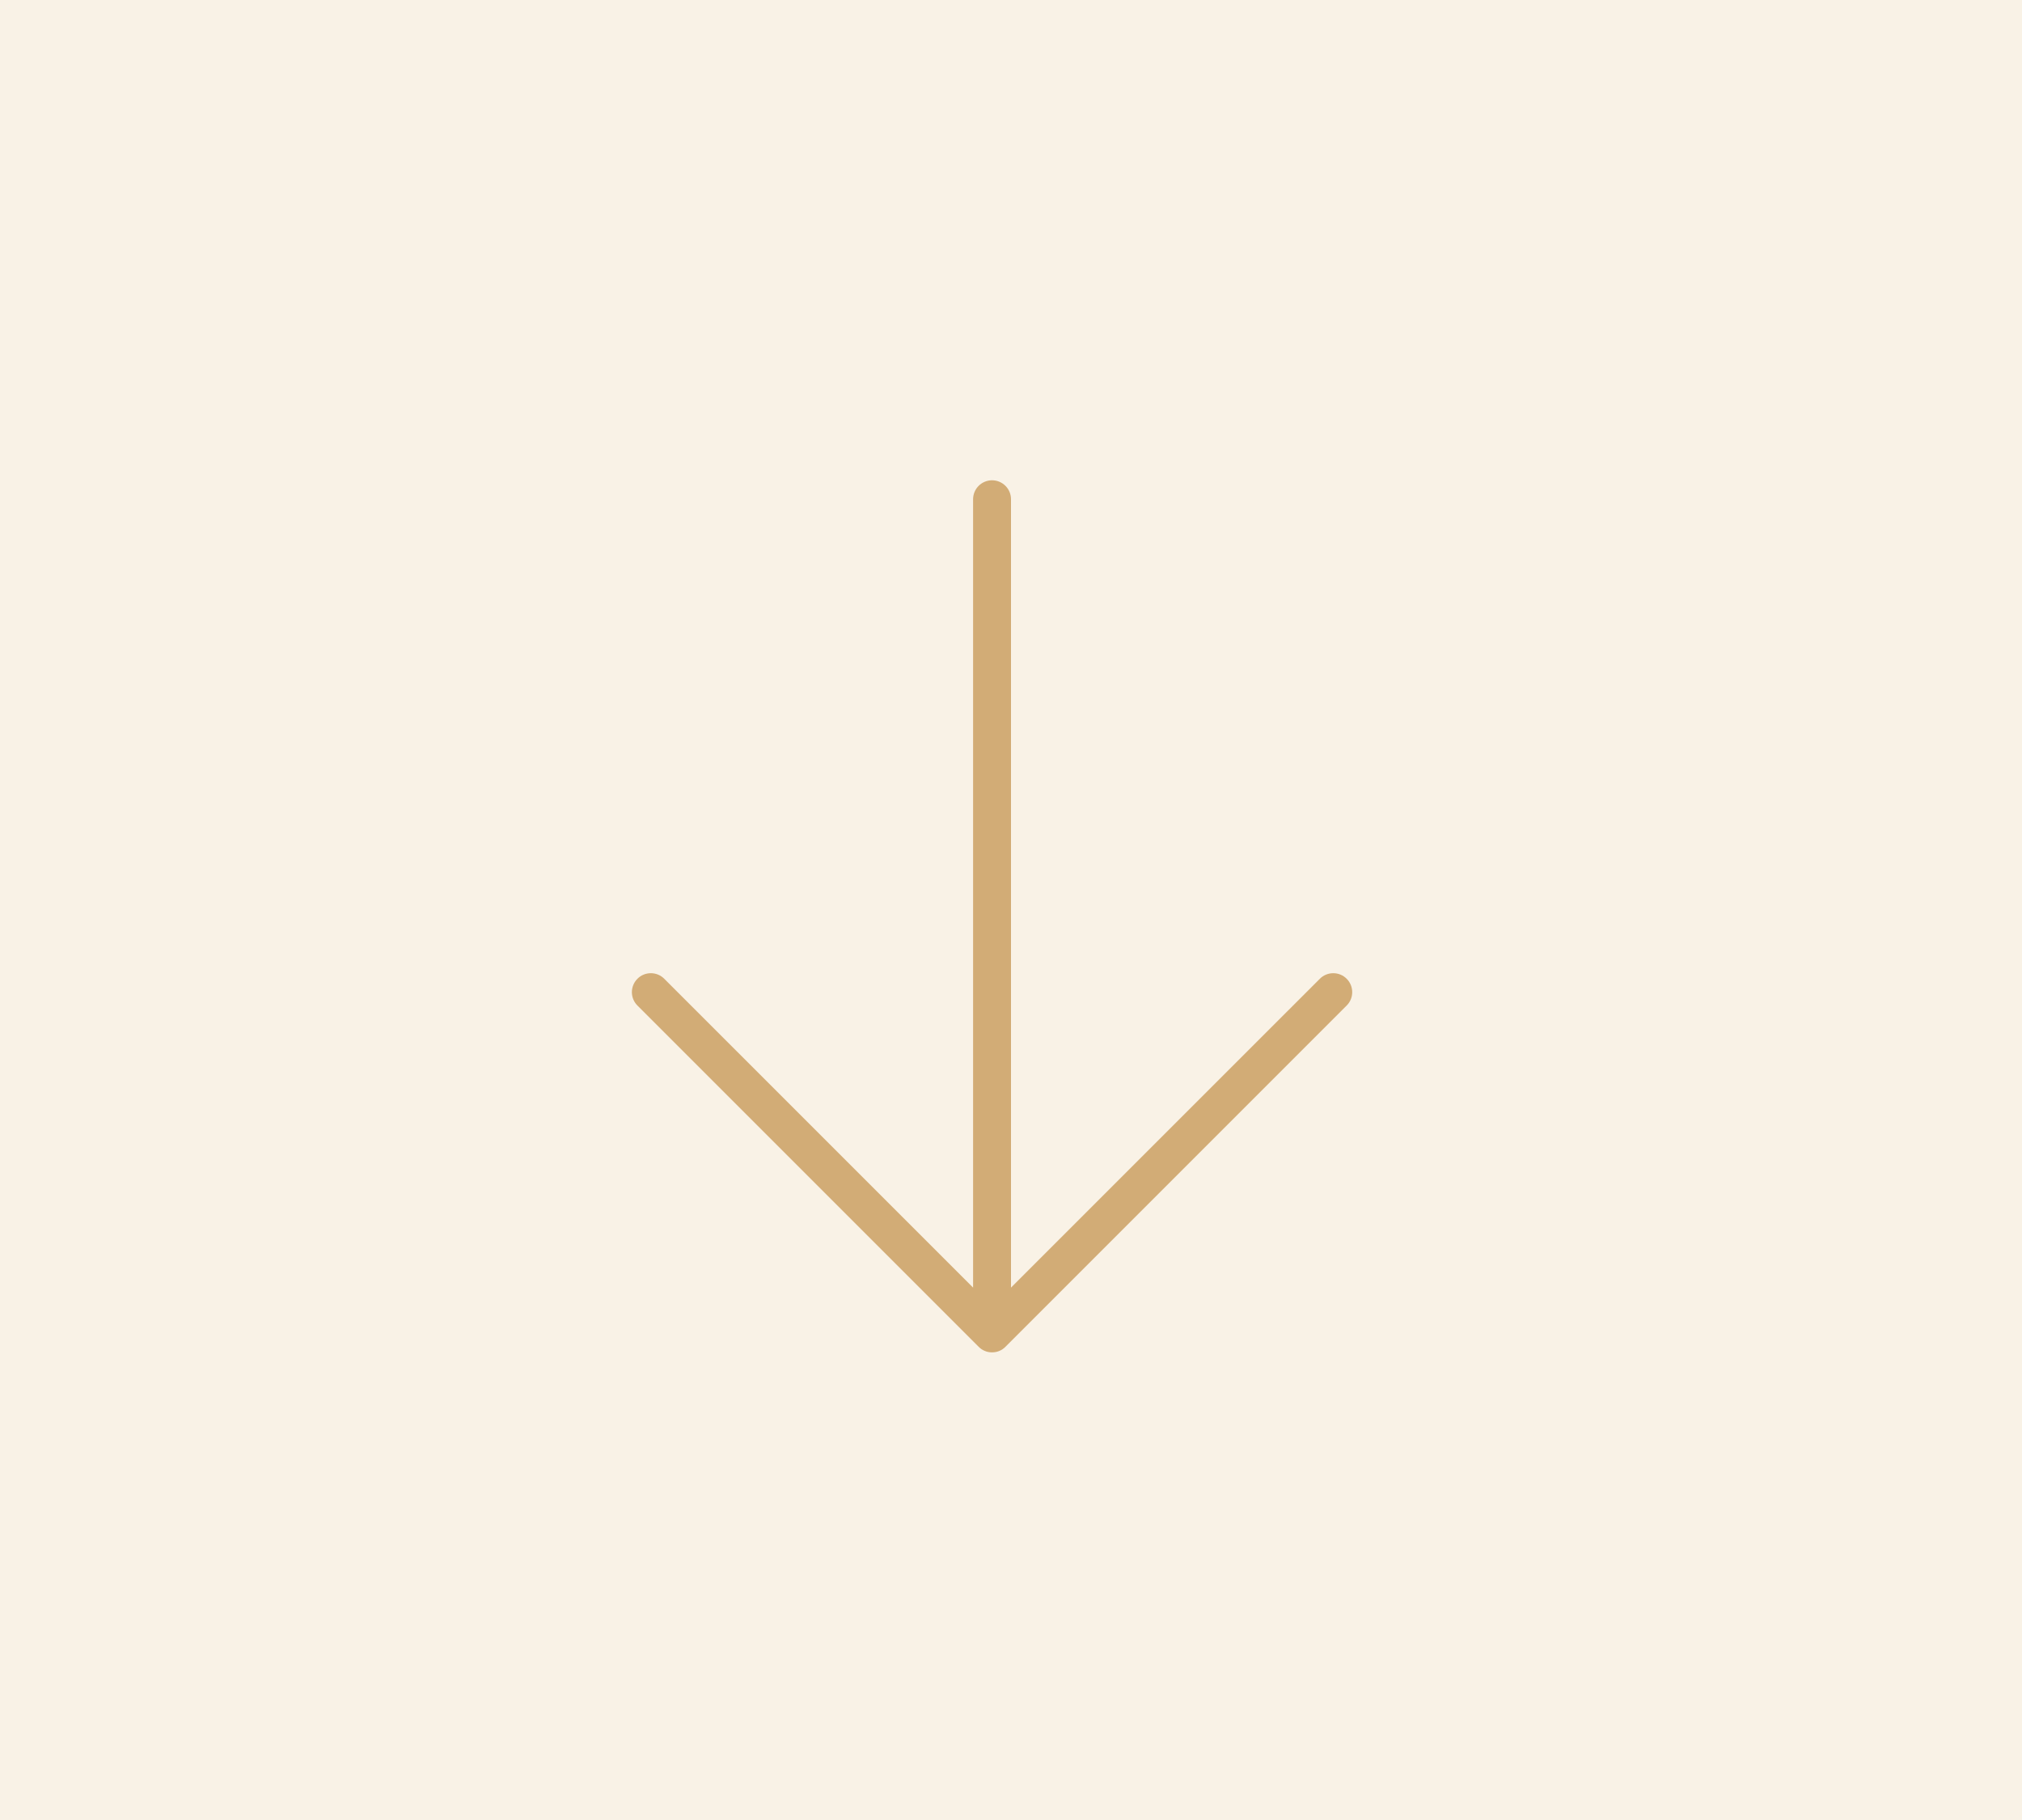
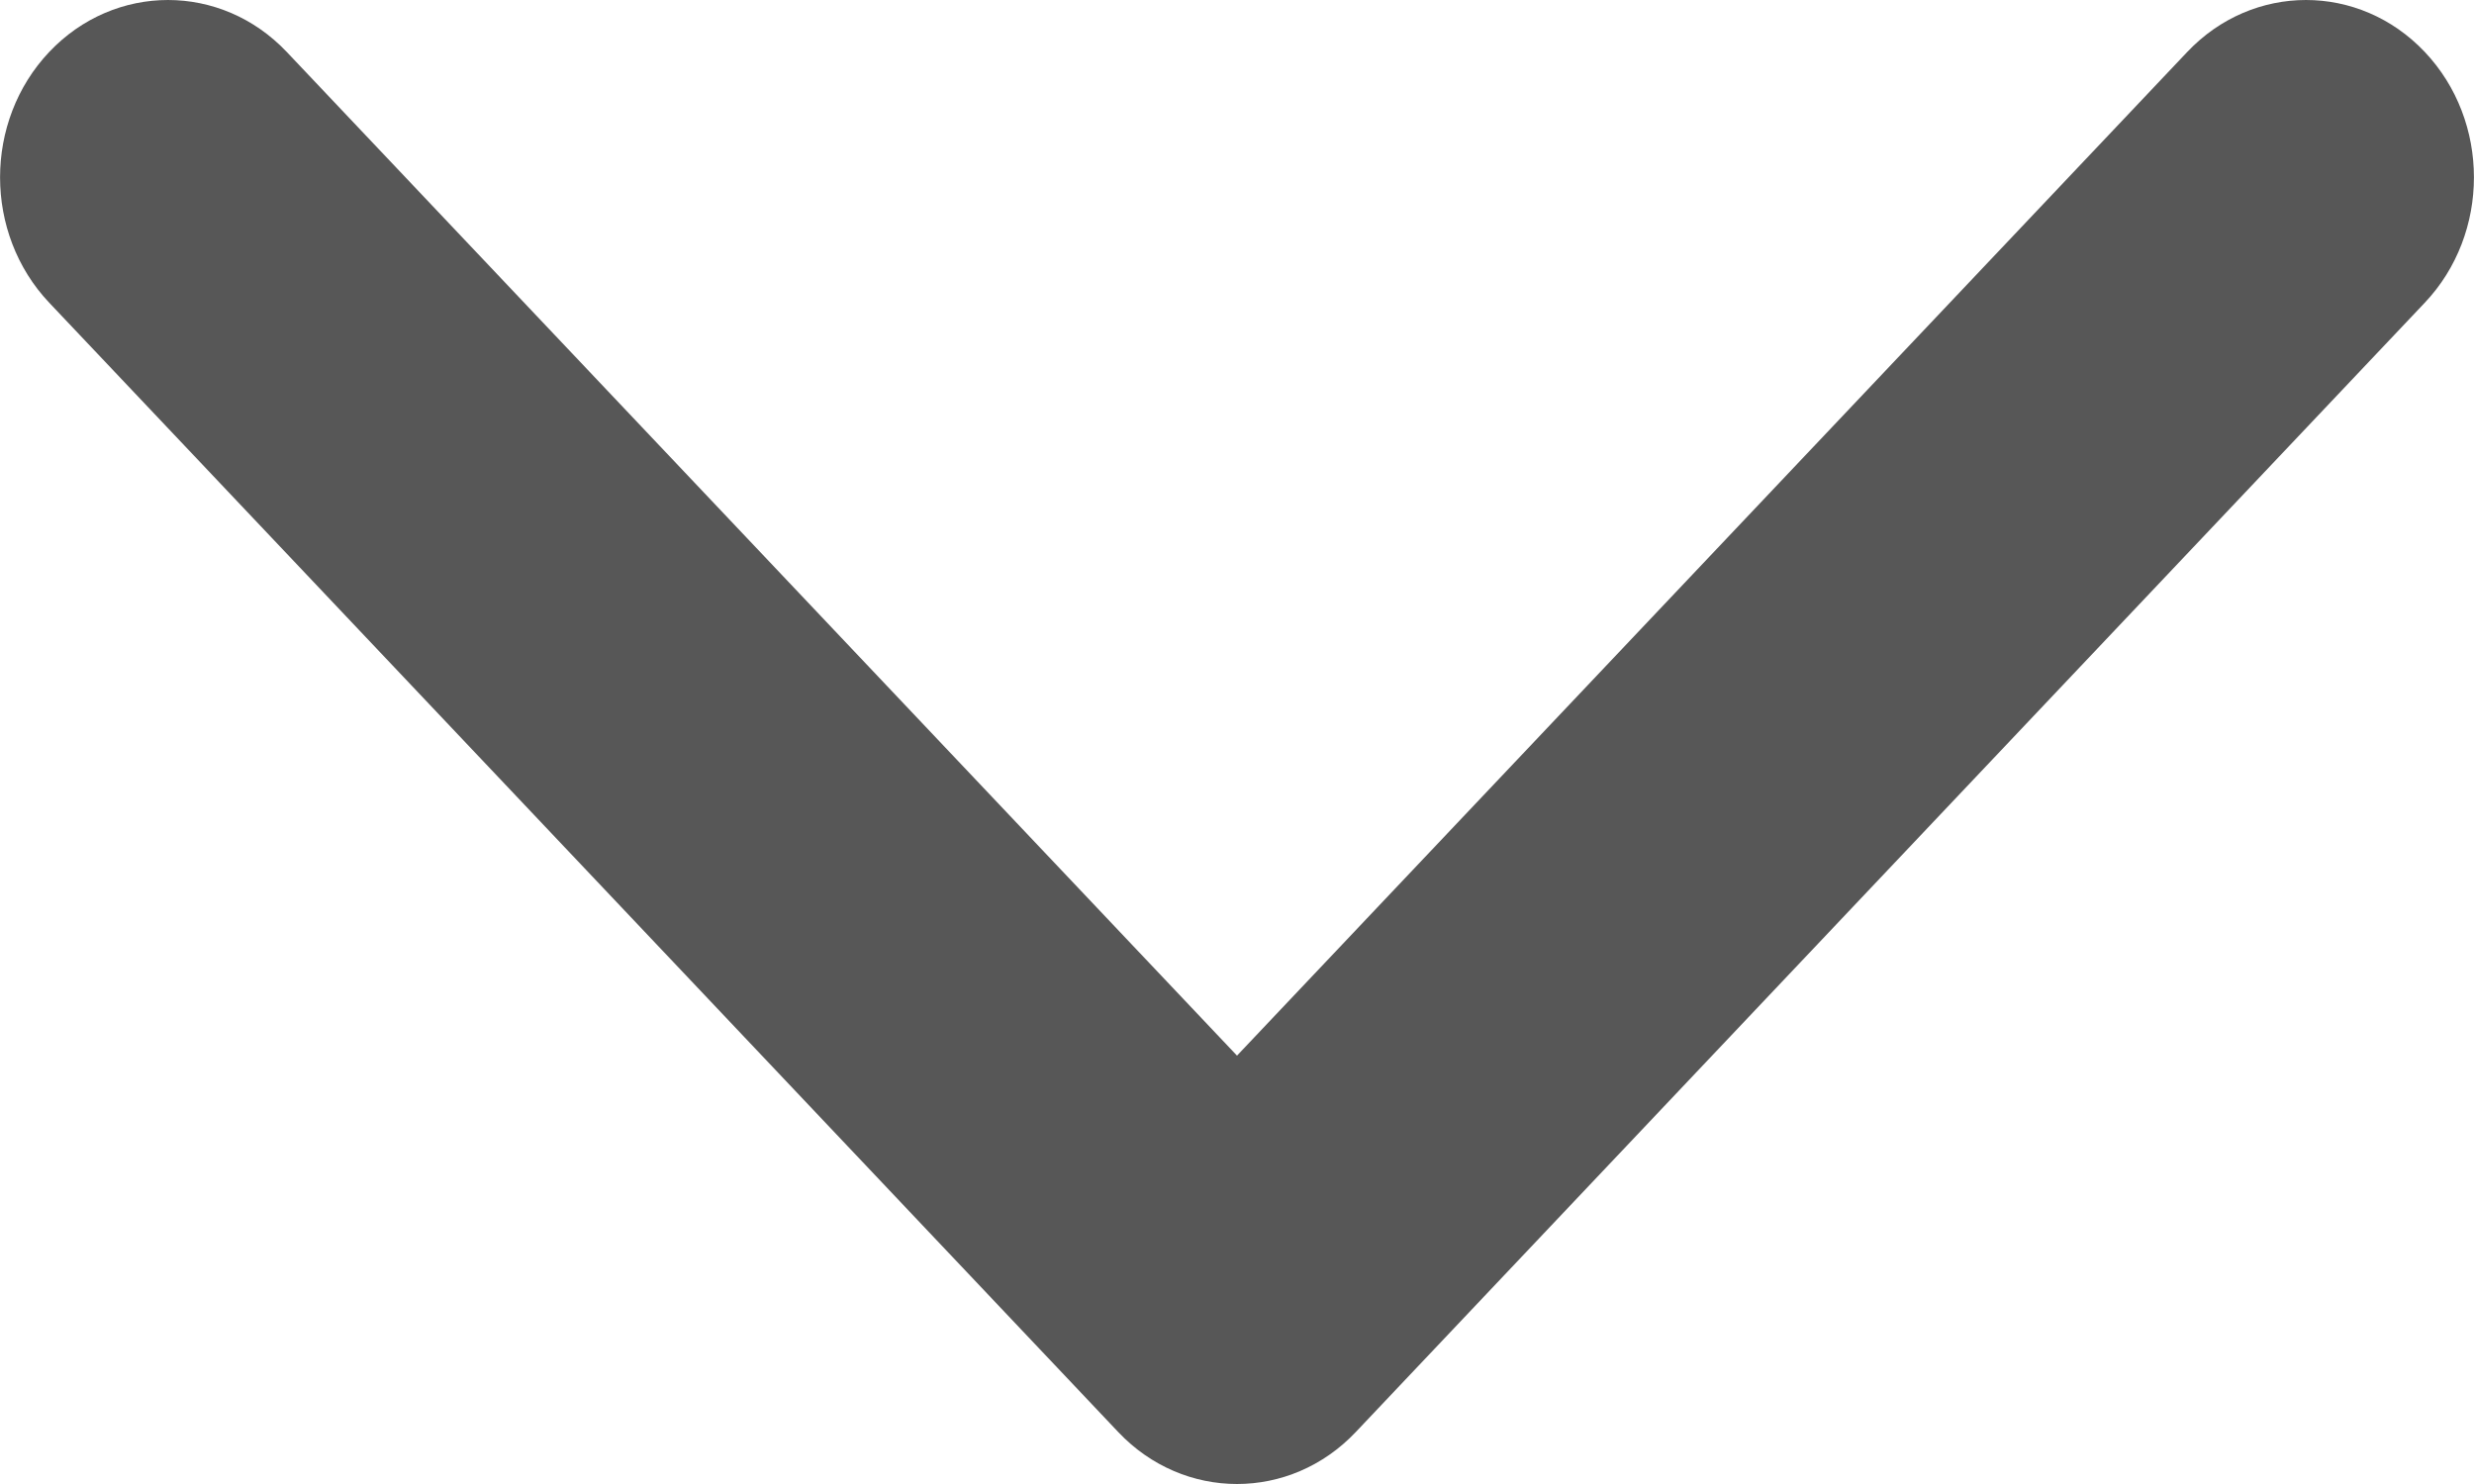
- <svg xmlns="http://www.w3.org/2000/svg" width="40" height="36" viewBox="0 0 40 36" fill="none">
-   <rect width="40" height="36" fill="#F9F2E6" />
-   <path d="M19.36 26.64L12.61 19.89C12.54 19.82 12.5 19.725 12.5 19.625C12.5 19.526 12.54 19.43 12.61 19.36C12.68 19.289 12.776 19.25 12.875 19.25C12.975 19.25 13.07 19.289 13.14 19.36L19.25 25.469L19.25 9.875C19.25 9.776 19.29 9.68 19.36 9.61C19.43 9.54 19.526 9.5 19.625 9.5C19.725 9.5 19.82 9.54 19.89 9.61C19.961 9.68 20 9.776 20 9.875L20 25.469L26.11 19.36C26.18 19.289 26.276 19.25 26.375 19.25C26.475 19.25 26.57 19.289 26.64 19.36C26.711 19.43 26.75 19.526 26.75 19.625C26.75 19.725 26.711 19.82 26.64 19.89L19.89 26.64C19.856 26.675 19.814 26.703 19.769 26.722C19.723 26.741 19.674 26.75 19.625 26.75C19.576 26.75 19.527 26.741 19.482 26.722C19.436 26.703 19.395 26.675 19.36 26.64Z" fill="#D2AC76" />
+ <svg xmlns="http://www.w3.org/2000/svg" width="10" height="6" viewBox="0 0 10 6" fill="none">
+   <path d="M9.801 0.21C10.066 0.49 10.066 0.944 9.801 1.224L5.48 5.79C5.215 6.07 4.785 6.07 4.52 5.79L0.199 1.224C-0.066 0.944 -0.066 0.49 0.199 0.21C0.464 -0.07 0.894 -0.07 1.159 0.21L5 4.268L8.841 0.21C9.106 -0.07 9.536 -0.07 9.801 0.21Z" fill="#575757" />
</svg>
